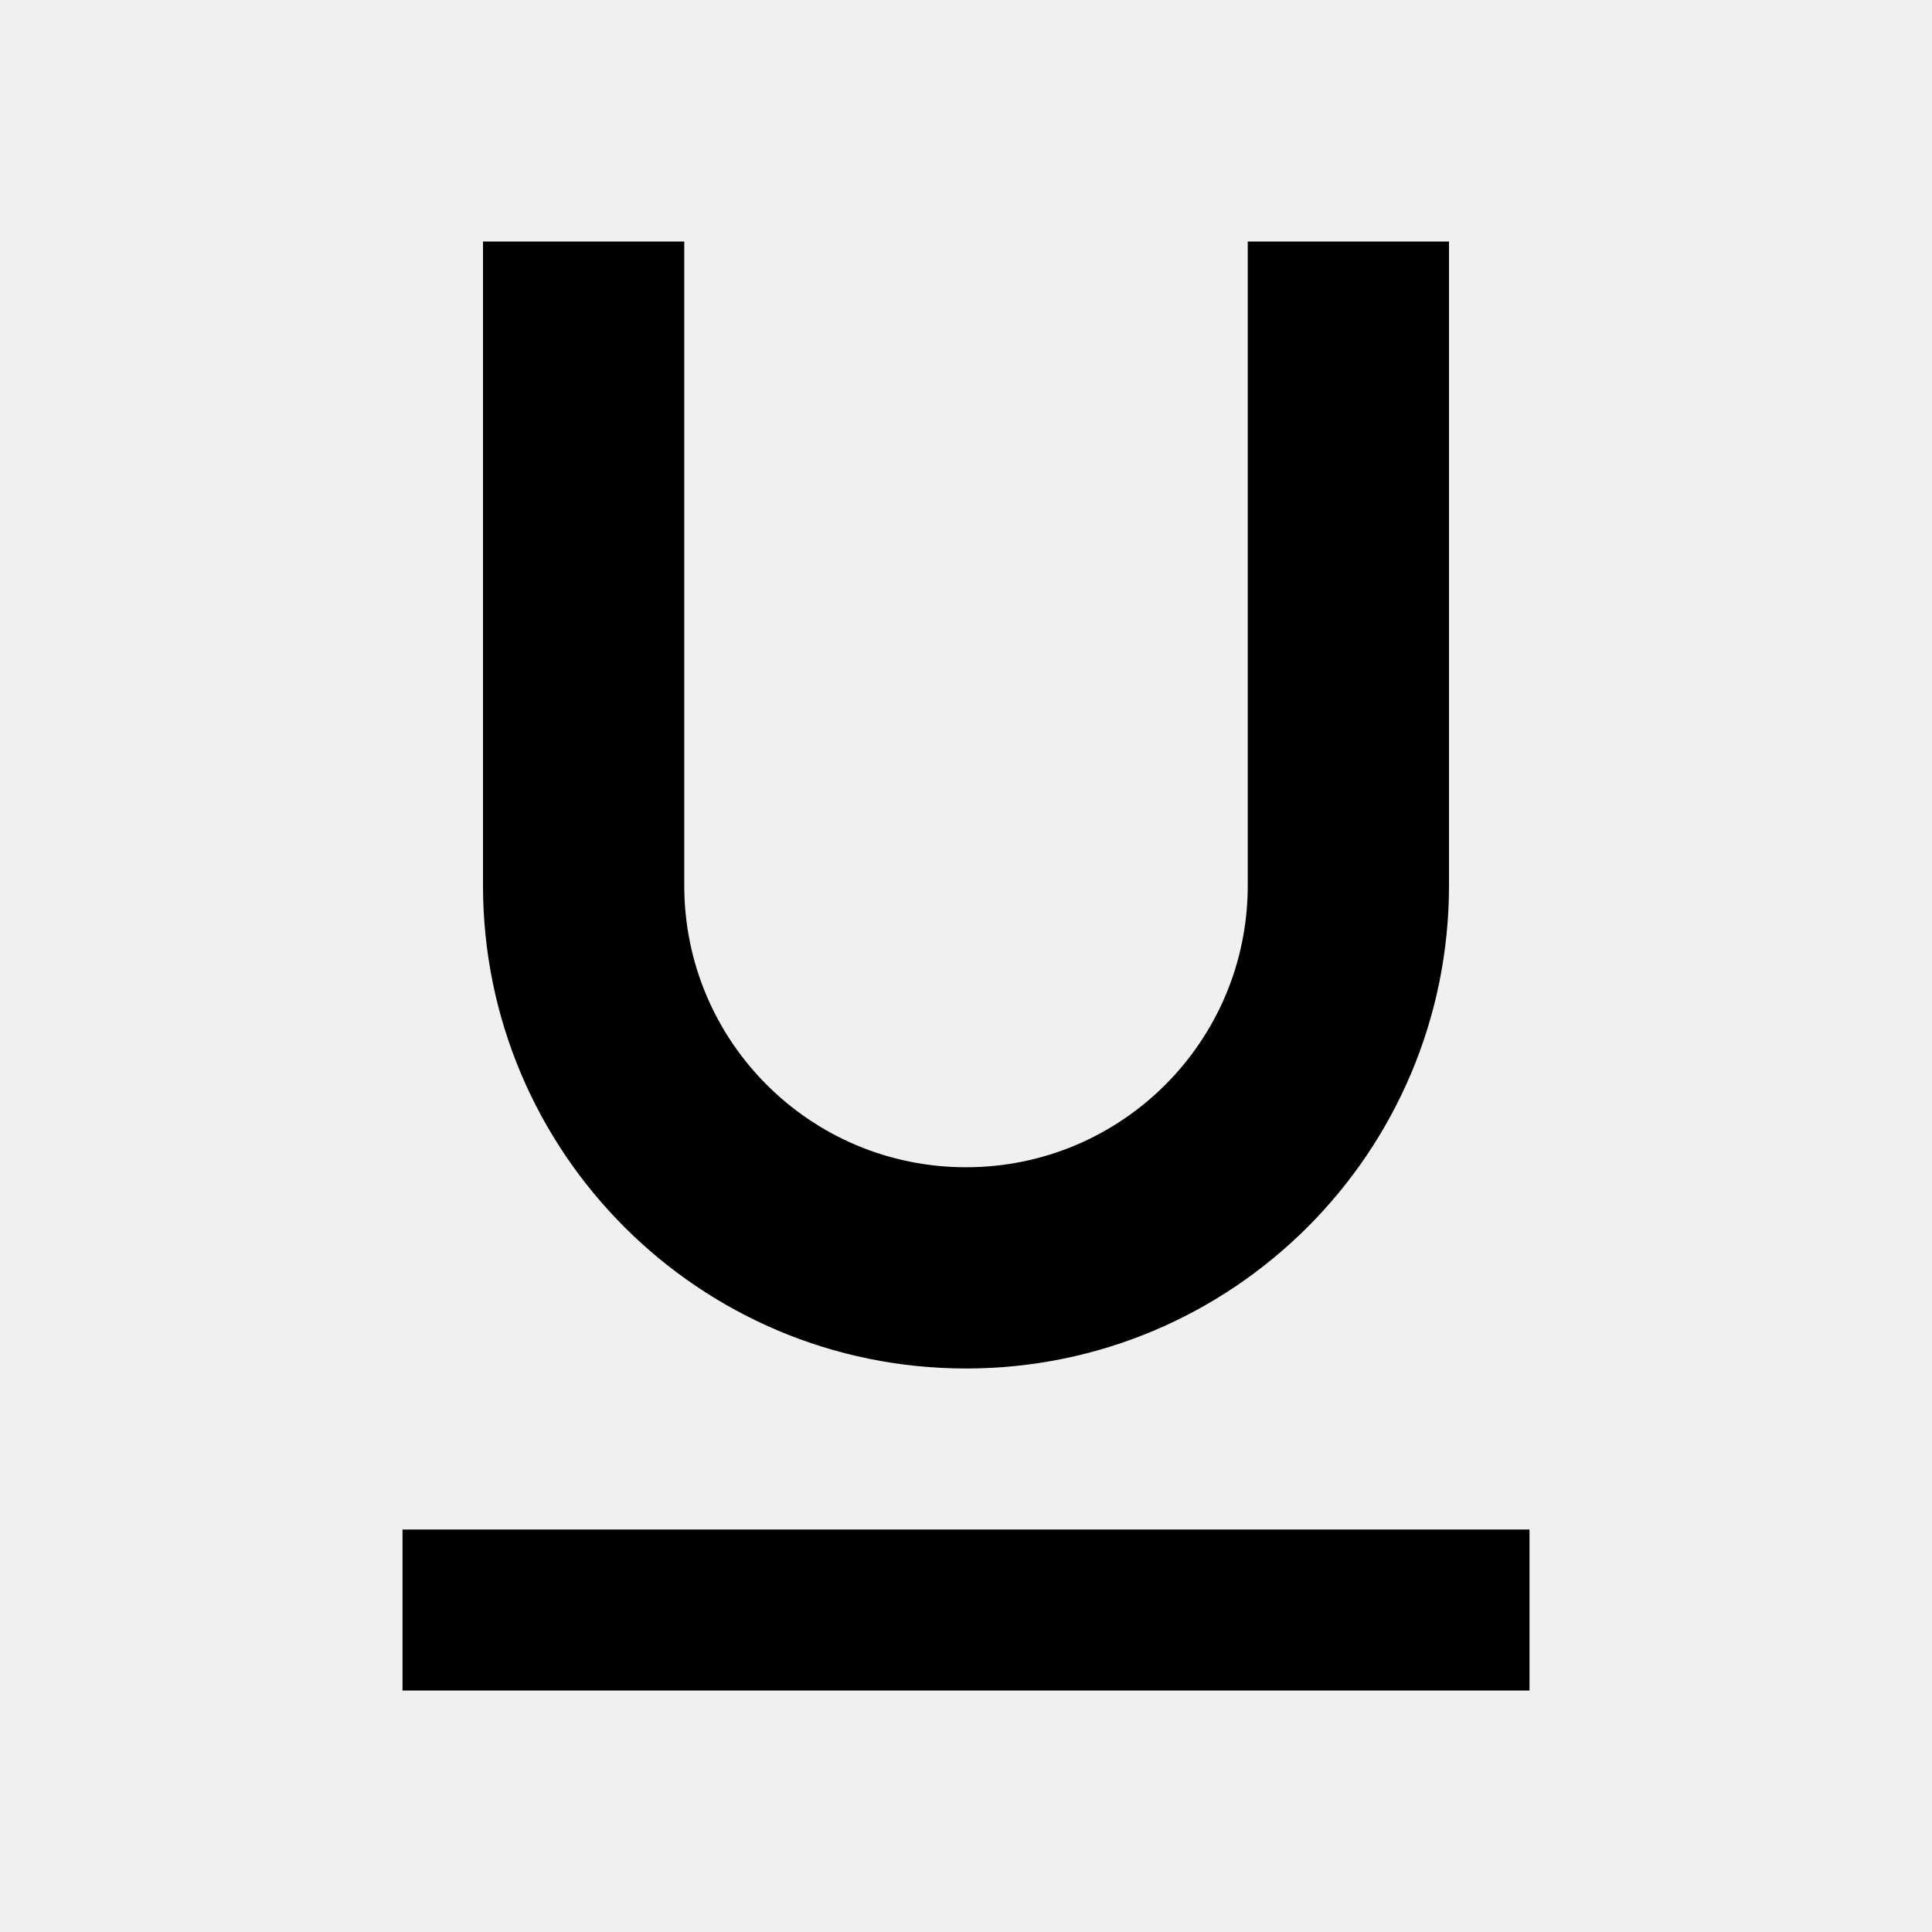
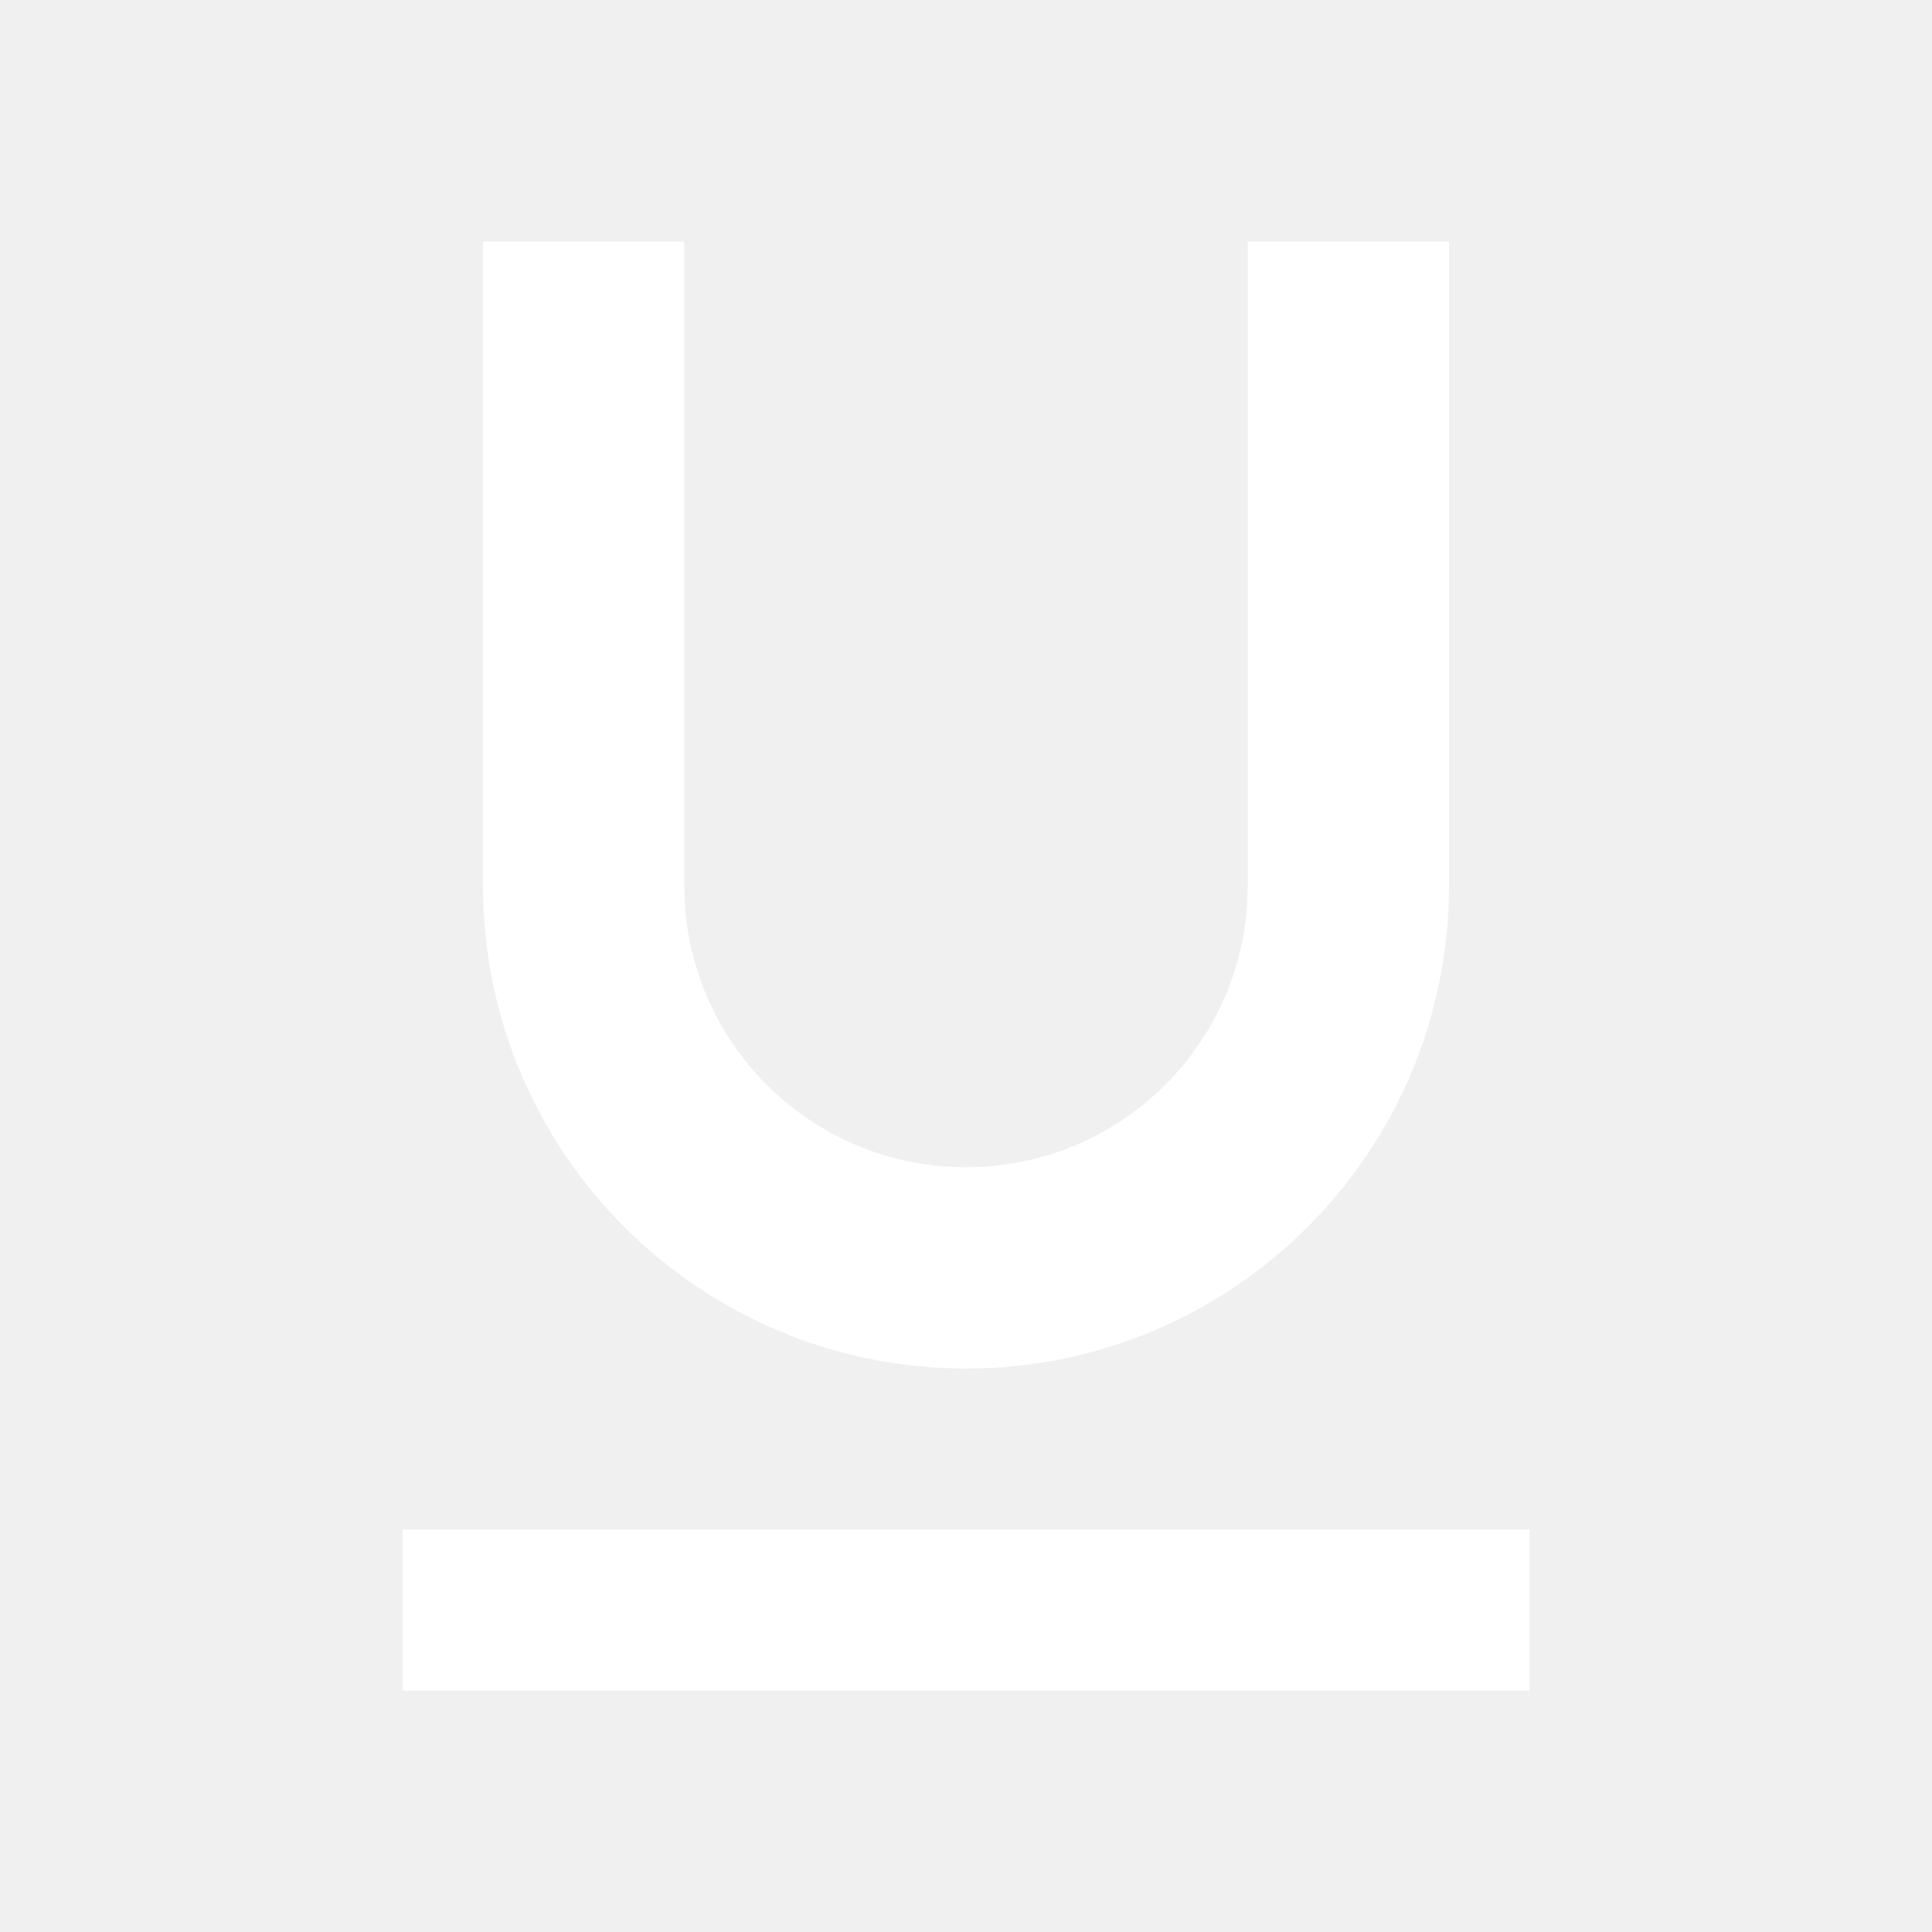
- <svg xmlns="http://www.w3.org/2000/svg" width="48" height="48" viewBox="0 0 48 48">
-   <path d="M24 34c6.63 0 12-5.37 12-12V6h-5v16c0 3.87-3.13 7-7 7s-7-3.13-7-7V6h-5v16c0 6.63 5.37 12 12 12zm-14 4v4h28v-4H10z" />
+ <svg xmlns="http://www.w3.org/2000/svg" width="100%" height="100%" viewBox="0 0 48 48" version="1.1" xml:space="preserve" style="fill-rule:evenodd;clip-rule:evenodd;stroke-linejoin:round;stroke-miterlimit:1.414;">
+   <path d="M24,34c6.63,0 12,-5.37 12,-12l0,-16l-5,0l0,16c0,3.87 -3.13,7 -7,7c-3.87,0 -7,-3.13 -7,-7l0,-16l-5,0l0,16c0,6.63 5.37,12 12,12Zm-14,4l0,4l28,0l0,-4l-28,0Z" style="fill:#fff;fill-rule:nonzero;" />
</svg>
